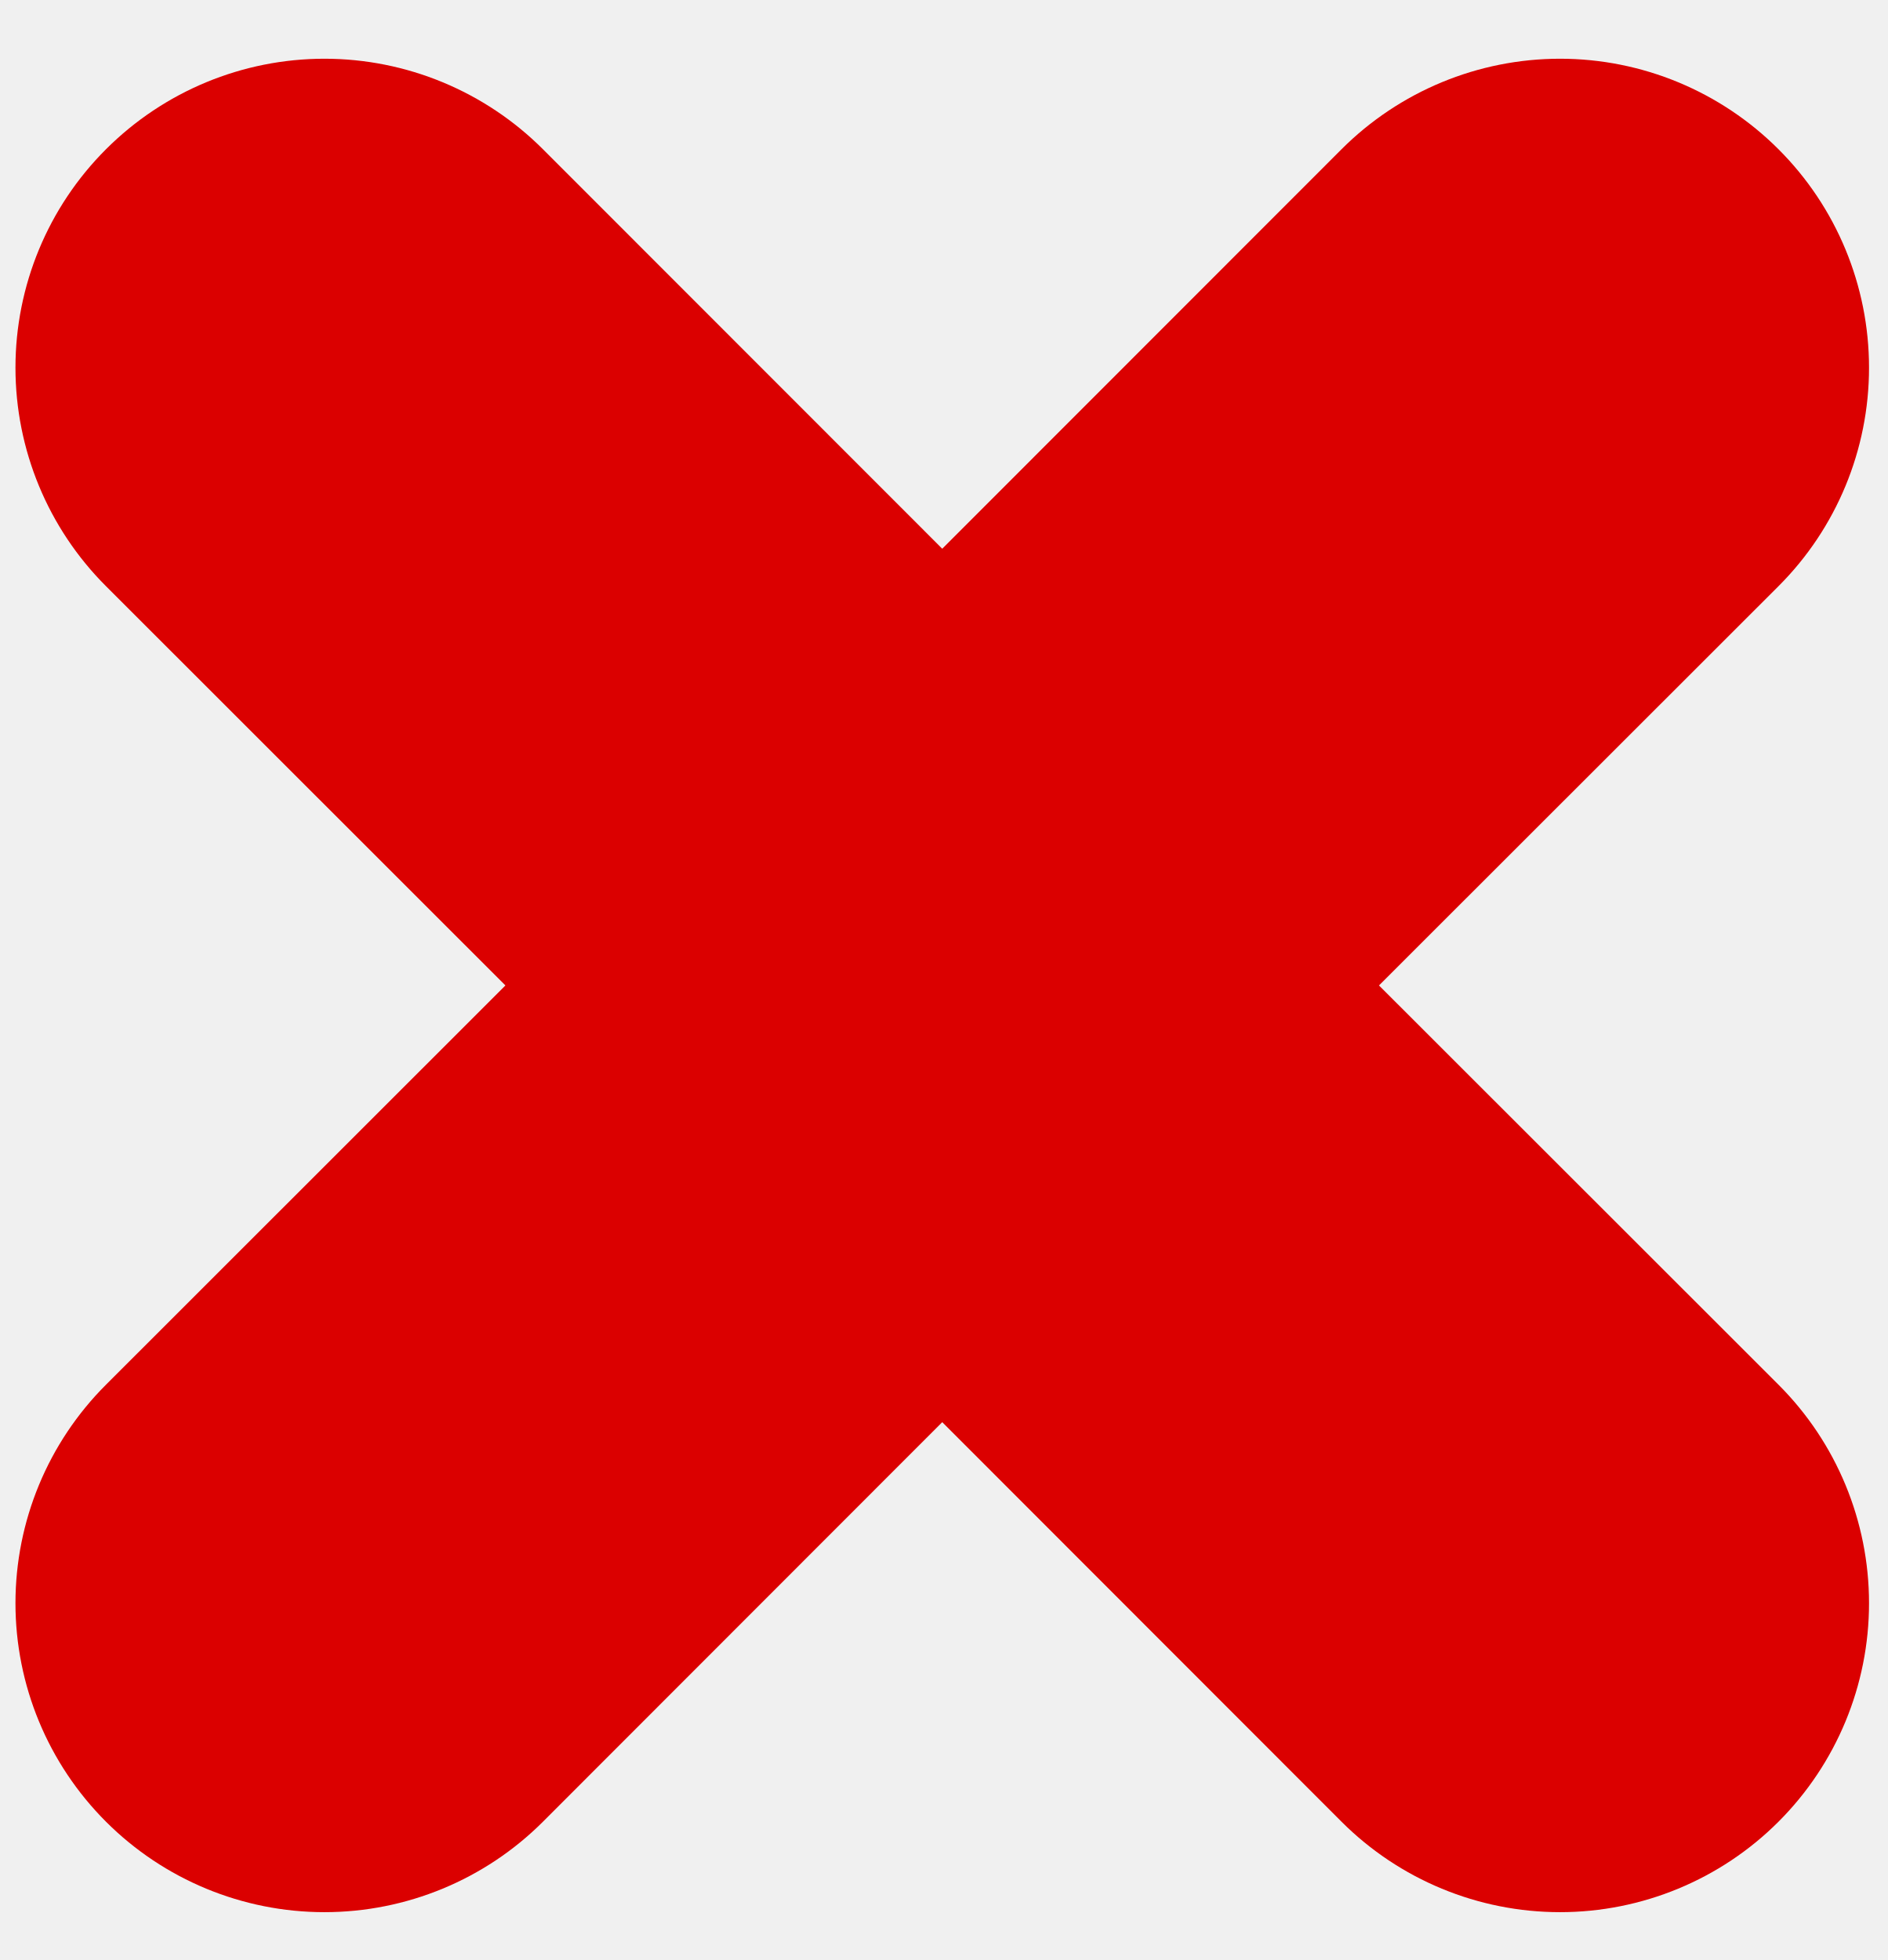
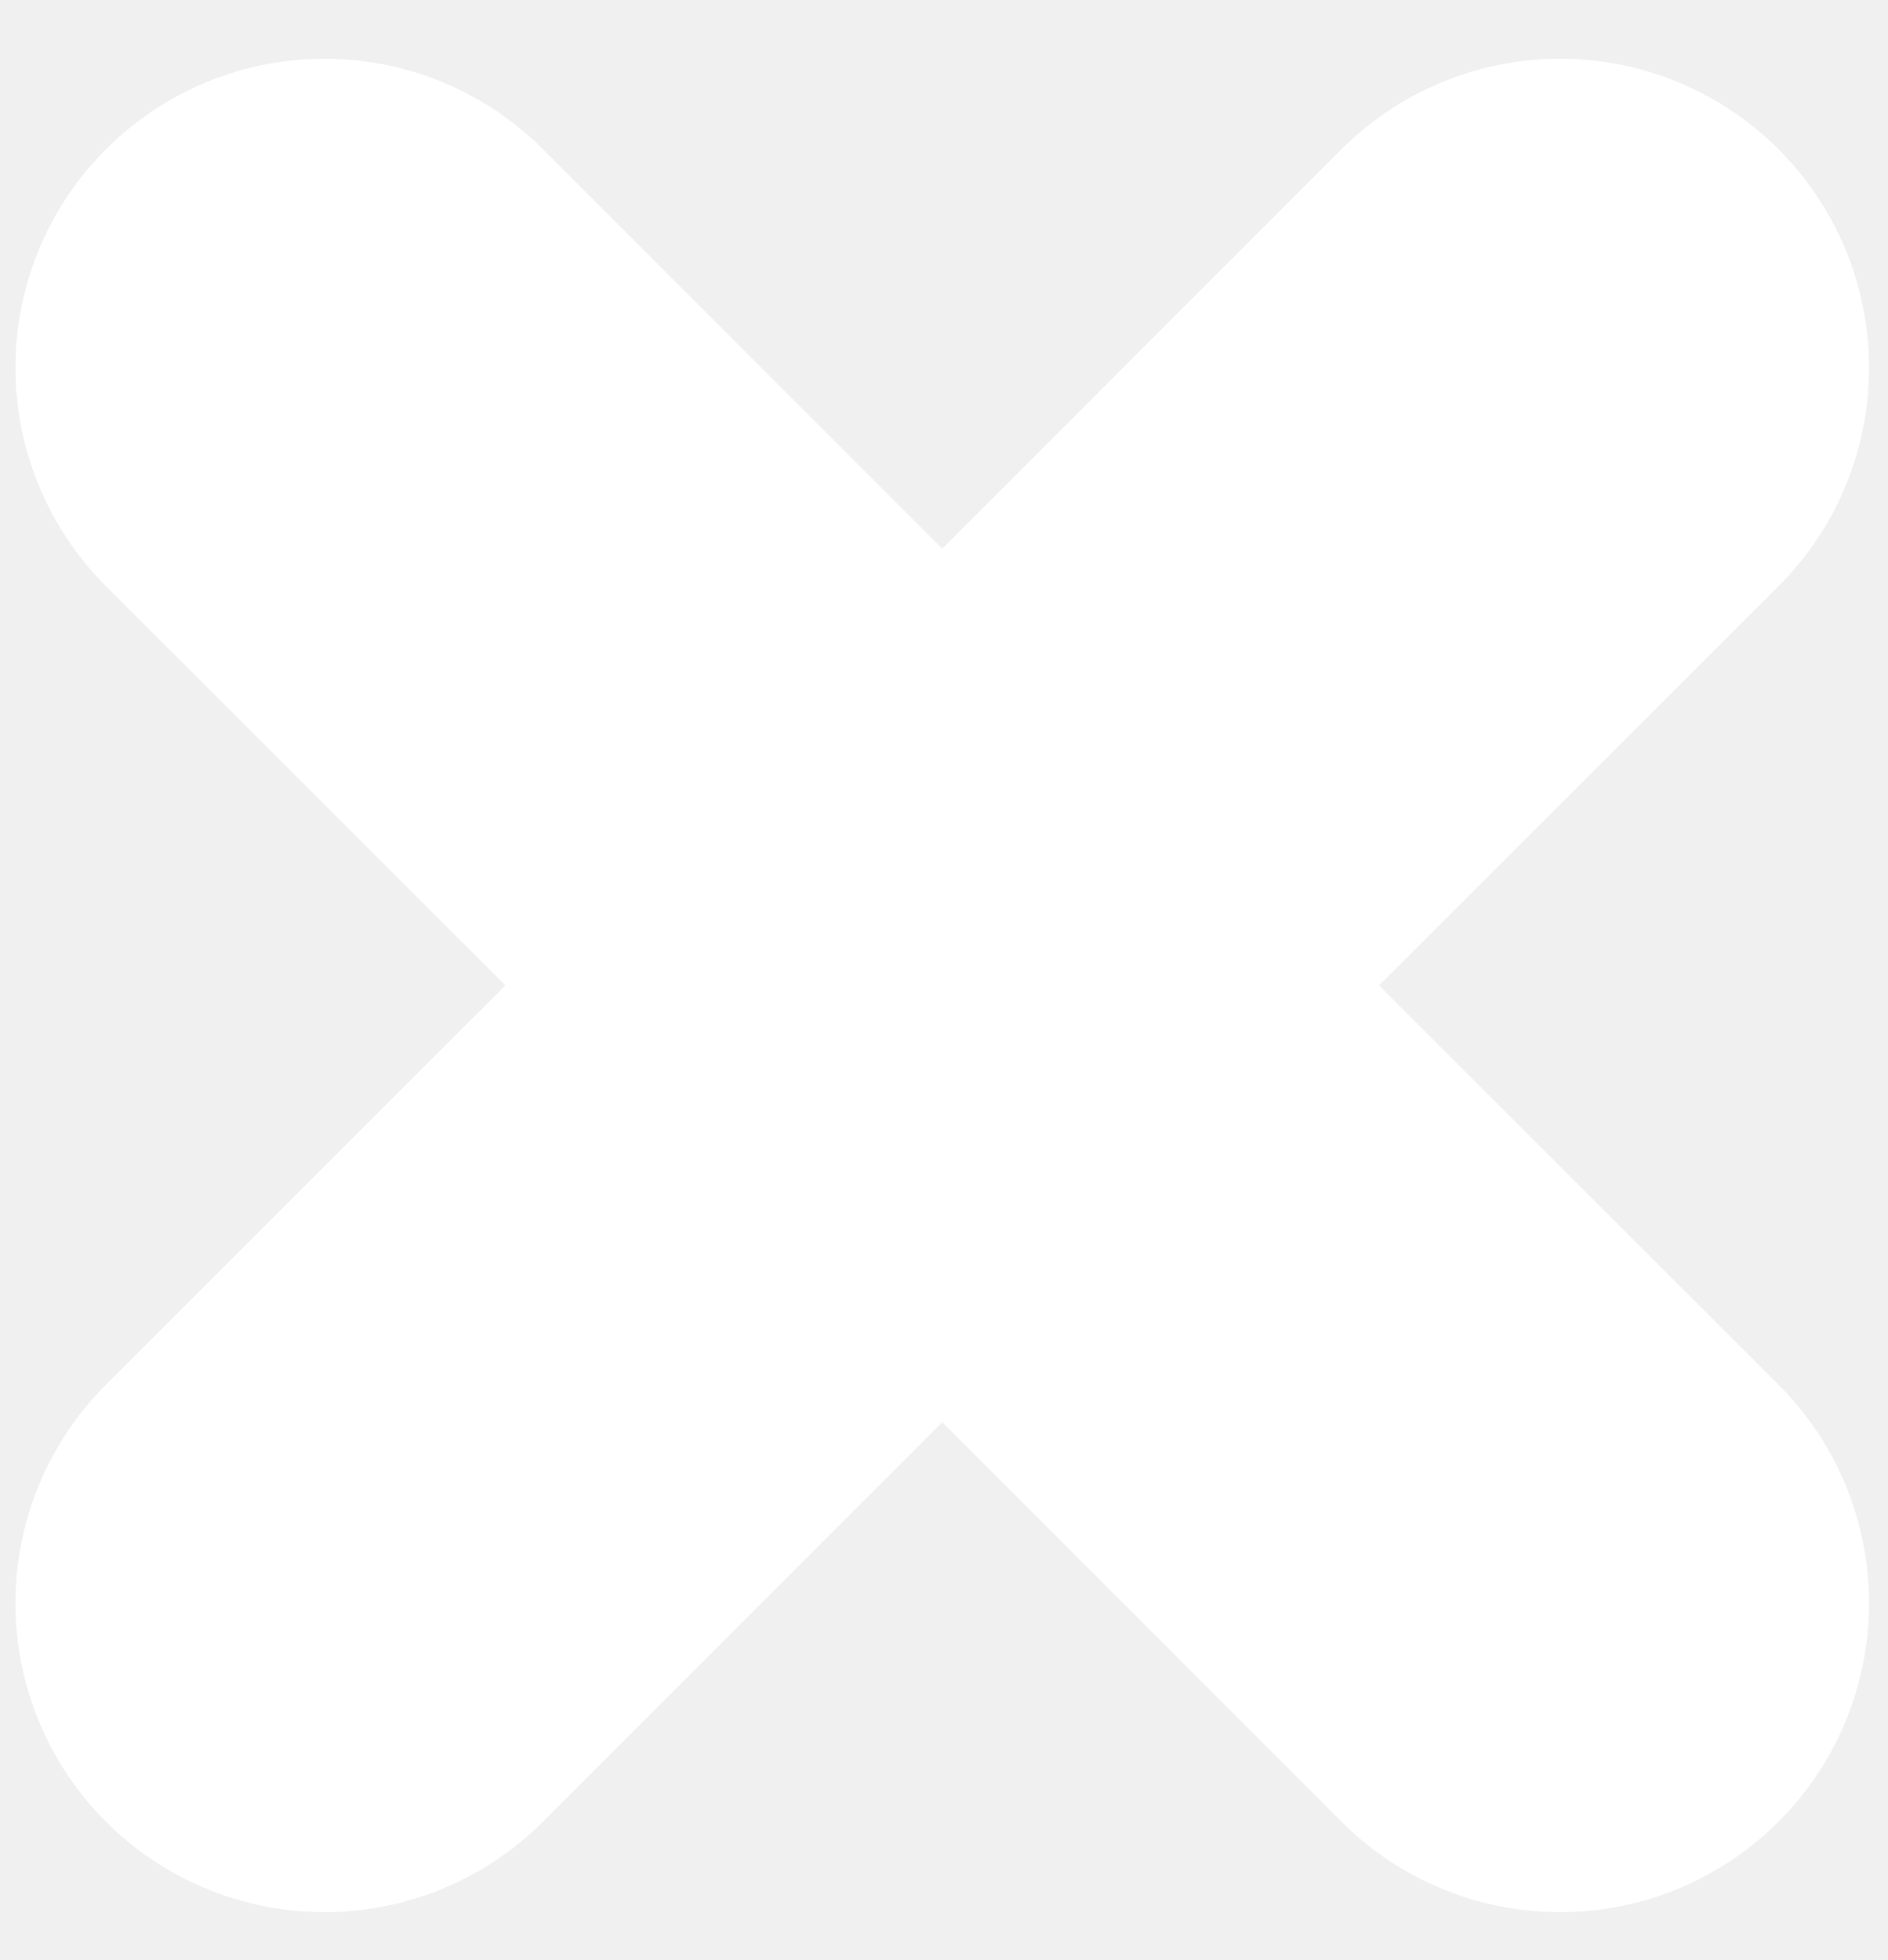
<svg xmlns="http://www.w3.org/2000/svg" width="26" height="27" viewBox="0 0 26 27" fill="none">
-   <path d="M18.995 13.575L24.498 8.075C25.297 7.277 25.745 6.194 25.745 5.065C25.745 3.937 25.297 2.854 24.498 2.056C23.7 1.258 22.617 0.809 21.489 0.809C20.36 0.809 19.277 1.258 18.479 2.056L12.979 7.559L7.479 2.056C6.681 1.258 5.598 0.809 4.469 0.809C3.34 0.809 2.258 1.258 1.46 2.056C0.661 2.854 0.213 3.937 0.213 5.065C0.213 6.194 0.661 7.277 1.46 8.075L6.962 13.575L1.46 19.075C0.661 19.873 0.213 20.956 0.213 22.085C0.213 23.214 0.661 24.296 1.46 25.095C2.258 25.893 3.34 26.341 4.469 26.341C5.598 26.341 6.681 25.893 7.479 25.095L12.979 19.591L18.479 25.095C19.277 25.893 20.36 26.341 21.489 26.341C22.617 26.341 23.7 25.893 24.498 25.095C25.297 24.296 25.745 23.214 25.745 22.085C25.745 20.956 25.297 19.873 24.498 19.075L18.995 13.575Z" fill="#DB0000" />
+   <path d="M18.995 13.575L24.498 8.075C25.297 7.277 25.745 6.194 25.745 5.065C25.745 3.937 25.297 2.854 24.498 2.056C23.7 1.258 22.617 0.809 21.489 0.809C20.36 0.809 19.277 1.258 18.479 2.056L12.979 7.559L7.479 2.056C6.681 1.258 5.598 0.809 4.469 0.809C3.34 0.809 2.258 1.258 1.46 2.056C0.661 2.854 0.213 3.937 0.213 5.065C0.213 6.194 0.661 7.277 1.46 8.075L6.962 13.575L1.46 19.075C0.661 19.873 0.213 20.956 0.213 22.085C0.213 23.214 0.661 24.296 1.46 25.095C2.258 25.893 3.34 26.341 4.469 26.341C5.598 26.341 6.681 25.893 7.479 25.095L12.979 19.591L18.479 25.095C19.277 25.893 20.36 26.341 21.489 26.341C22.617 26.341 23.7 25.893 24.498 25.095C25.297 24.296 25.745 23.214 25.745 22.085C25.745 20.956 25.297 19.873 24.498 19.075L18.995 13.575Z" fill="#FFFFFF" />
</svg>
